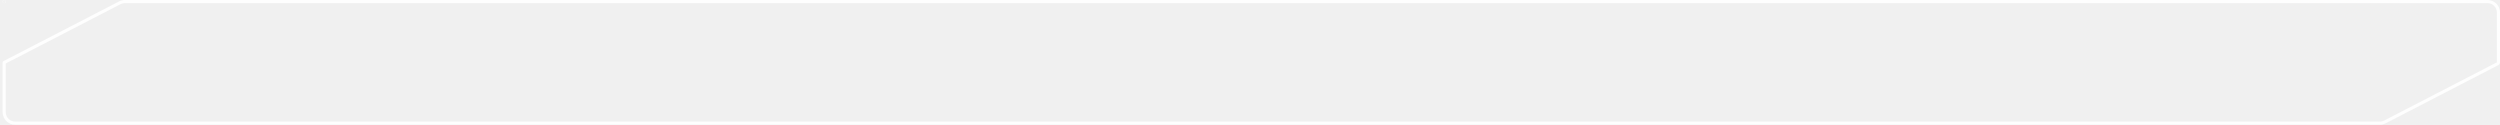
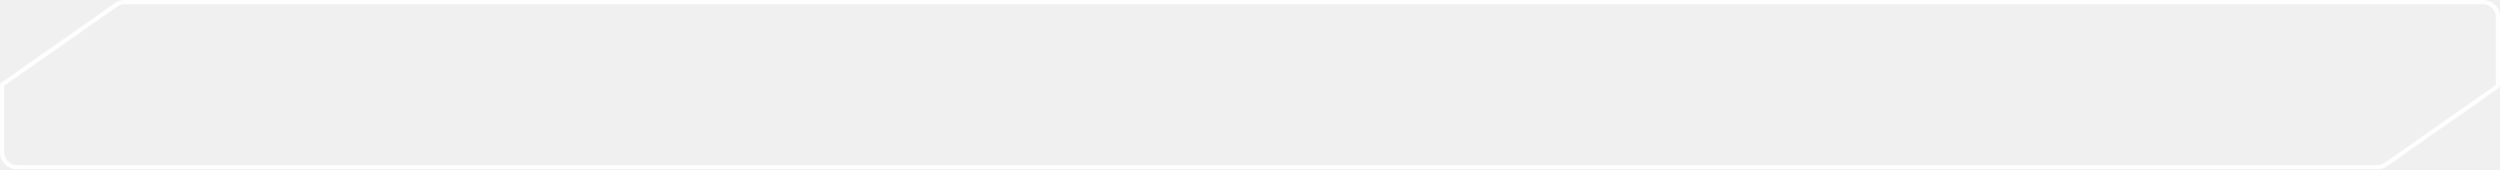
- <svg xmlns="http://www.w3.org/2000/svg" width="100%" height="auto" viewBox="0 0 802 40" fill="none" preserveAspectRatio="none">
-   <mask id="path-1-inside-1_690_93" fill="white">
-     <path fill-rule="evenodd" clip-rule="evenodd" d="M0.845 20V20C0.845 19.848 0.93 19.708 1.065 19.638L38.22 0.446C38.788 0.153 39.417 0 40.056 0H88.243H798C800.209 0 802 1.791 802 4V20V20C802 20.373 801.792 20.715 801.461 20.886L765.319 39.554C764.752 39.847 764.122 40 763.483 40H714.601H4.845C2.636 40 0.845 38.209 0.845 36V20ZM801.465 39.307C801.123 39.484 801.249 40 801.633 40V40C801.836 40 802 39.836 802 39.633V39.633C802 39.358 801.709 39.181 801.465 39.307V39.307ZM0.845 0.503C0.845 0.225 1.07 0 1.347 0V0C1.874 0 2.046 0.707 1.578 0.949V0.949C1.243 1.122 0.845 0.879 0.845 0.503V0.503Z" />
+ <svg xmlns="http://www.w3.org/2000/svg" width="100%" height="auto" viewBox="0 0 591 40" fill="none" preserveAspectRatio="none">
+   <mask id="path-1-inside-1_698_184" fill="white">
+     <path fill-rule="evenodd" clip-rule="evenodd" d="M0 20V20C0 19.844 0.076 19.698 0.204 19.609L27.175 0.723C27.847 0.253 28.648 0 29.469 0H64.473H587C589.209 0 591 1.791 591 4V20V20C591 20.381 590.814 20.738 590.502 20.956L564.338 39.277C563.665 39.747 562.864 40 562.043 40H526.527H4C1.791 40 0 38.209 0 36V20ZM590.478 39.397C590.213 39.583 590.344 40 590.668 40V40C590.852 40 591 39.852 591 39.668V39.668C591 39.4 590.698 39.243 590.478 39.397V39.397ZM0 0.454C0 0.203 0.203 0 0.454 0V0C0.899 0 1.079 0.572 0.715 0.827V0.827C0.414 1.038 0 0.822 0 0.454V0.454Z" />
  </mask>
-   <path d="M801.461 20.886L801.002 19.997L801.461 20.886ZM765.319 39.554L765.778 40.442L765.319 39.554ZM1.065 19.638L0.606 18.749L1.065 19.638ZM37.761 -0.442L0.606 18.749L1.524 20.526L38.679 1.335L37.761 -0.442ZM88.243 -1H40.056V1H88.243V-1ZM798 -1H88.243V1H798V-1ZM803 20V4H801V20H803ZM765.778 40.442L801.92 21.774L801.002 19.997L764.86 38.665L765.778 40.442ZM714.601 41H763.483V39H714.601V41ZM4.845 41H714.601V39H4.845V41ZM-0.155 20V36H1.845V20H-0.155ZM1.119 0.061C1.45 -0.11 1.845 0.13 1.845 0.503H-0.155C-0.155 1.628 1.037 2.354 2.037 1.838L1.119 0.061ZM1.347 -1C0.517 -1 -0.155 -0.327 -0.155 0.503H1.845C1.845 0.777 1.622 1 1.347 1V-1ZM803 39.633C803 38.609 801.916 37.949 801.006 38.419L801.924 40.196C801.502 40.413 801 40.108 801 39.633H803ZM801.633 39C802.297 39 802.513 39.891 801.924 40.196L801.006 38.419C799.733 39.076 800.201 41 801.633 41V39ZM4.845 39C3.188 39 1.845 37.657 1.845 36H-0.155C-0.155 38.761 2.083 41 4.845 41V39ZM801 20C801 20 801 20 801 19.999C801 19.999 801 19.998 801 19.998C801.001 19.998 801.001 19.998 801.001 19.998C801.001 19.997 801.002 19.997 801.002 19.997L801.92 21.774C802.583 21.431 803 20.747 803 20H801ZM798 1C799.657 1 801 2.343 801 4H803C803 1.239 800.761 -1 798 -1V1ZM764.86 38.665C764.435 38.885 763.963 39 763.483 39V41C764.282 41 765.069 40.809 765.778 40.442L764.86 38.665ZM1.347 1C0.826 1 0.656 0.3 1.119 0.061L2.037 1.838C3.436 1.115 2.922 -1 1.347 -1V1ZM38.679 1.335C39.105 1.115 39.577 1 40.056 1V-1C39.258 -1 38.471 -0.809 37.761 -0.442L38.679 1.335ZM801.633 41C802.388 41 803 40.388 803 39.633H801C801 39.283 801.283 39 801.633 39V41ZM1.845 20C1.845 20.222 1.721 20.425 1.524 20.526L0.606 18.749C0.139 18.991 -0.155 19.474 -0.155 20H1.845Z" fill="#FEFEFE" mask="url(#path-1-inside-1_690_93)" />
+   <path d="M590.502 20.956L591.076 21.775L590.502 20.956ZM564.338 39.277L564.911 40.096L564.338 39.277ZM27.175 0.723L26.601 -0.096L27.175 0.723ZM26.601 -0.096L-0.37 18.79L0.777 20.428L27.748 1.543L26.601 -0.096ZM64.473 -1H29.469V1H64.473V-1ZM587 -1H64.473V1H587V-1ZM592 20V4H590V20H592ZM564.911 40.096L591.076 21.775L589.929 20.137L563.764 38.458L564.911 40.096ZM526.527 41H562.043V39H526.527V41ZM4 41H526.527V39H4V41ZM-1 20V36H1V20H-1ZM0.142 0.008C0.503 -0.246 1 0.013 1 0.454H-1C-1 1.631 0.325 2.321 1.289 1.646L0.142 0.008ZM0.454 -1C-0.349 -1 -1 -0.349 -1 0.454H1C1 0.756 0.756 1 0.454 1V-1ZM592 39.668C592 38.591 590.787 37.96 589.905 38.578L591.052 40.216C590.609 40.526 590 40.209 590 39.668H592ZM590.668 39C591.322 39 591.587 39.841 591.052 40.216L589.905 38.578C588.838 39.324 589.367 41 590.668 41V39ZM4 39C2.343 39 1 37.657 1 36H-1C-1 38.761 1.239 41 4 41V39ZM590 20C590 20.055 589.973 20.106 589.929 20.137L591.076 21.775C591.655 21.37 592 20.707 592 20H590ZM587 1C588.657 1 590 2.343 590 4H592C592 1.239 589.761 -1 587 -1V1ZM563.764 38.458C563.26 38.811 562.659 39 562.043 39V41C563.07 41 564.071 40.684 564.911 40.096L563.764 38.458ZM0.454 1C-0.079 1 -0.295 0.313 0.142 0.008L1.289 1.646C2.453 0.83 1.876 -1 0.454 -1V1ZM27.748 1.543C28.253 1.189 28.853 1 29.469 1V-1C28.443 -1 27.442 -0.684 26.601 -0.096L27.748 1.543ZM590.668 41C591.404 41 592 40.404 592 39.668H590C590 39.299 590.299 39 590.668 39V41ZM1 20C1 20.17 0.917 20.33 0.777 20.428L-0.37 18.79C-0.765 19.066 -1 19.518 -1 20H1Z" fill="#FEFEFE" mask="url(#path-1-inside-1_698_184)" />
</svg>
